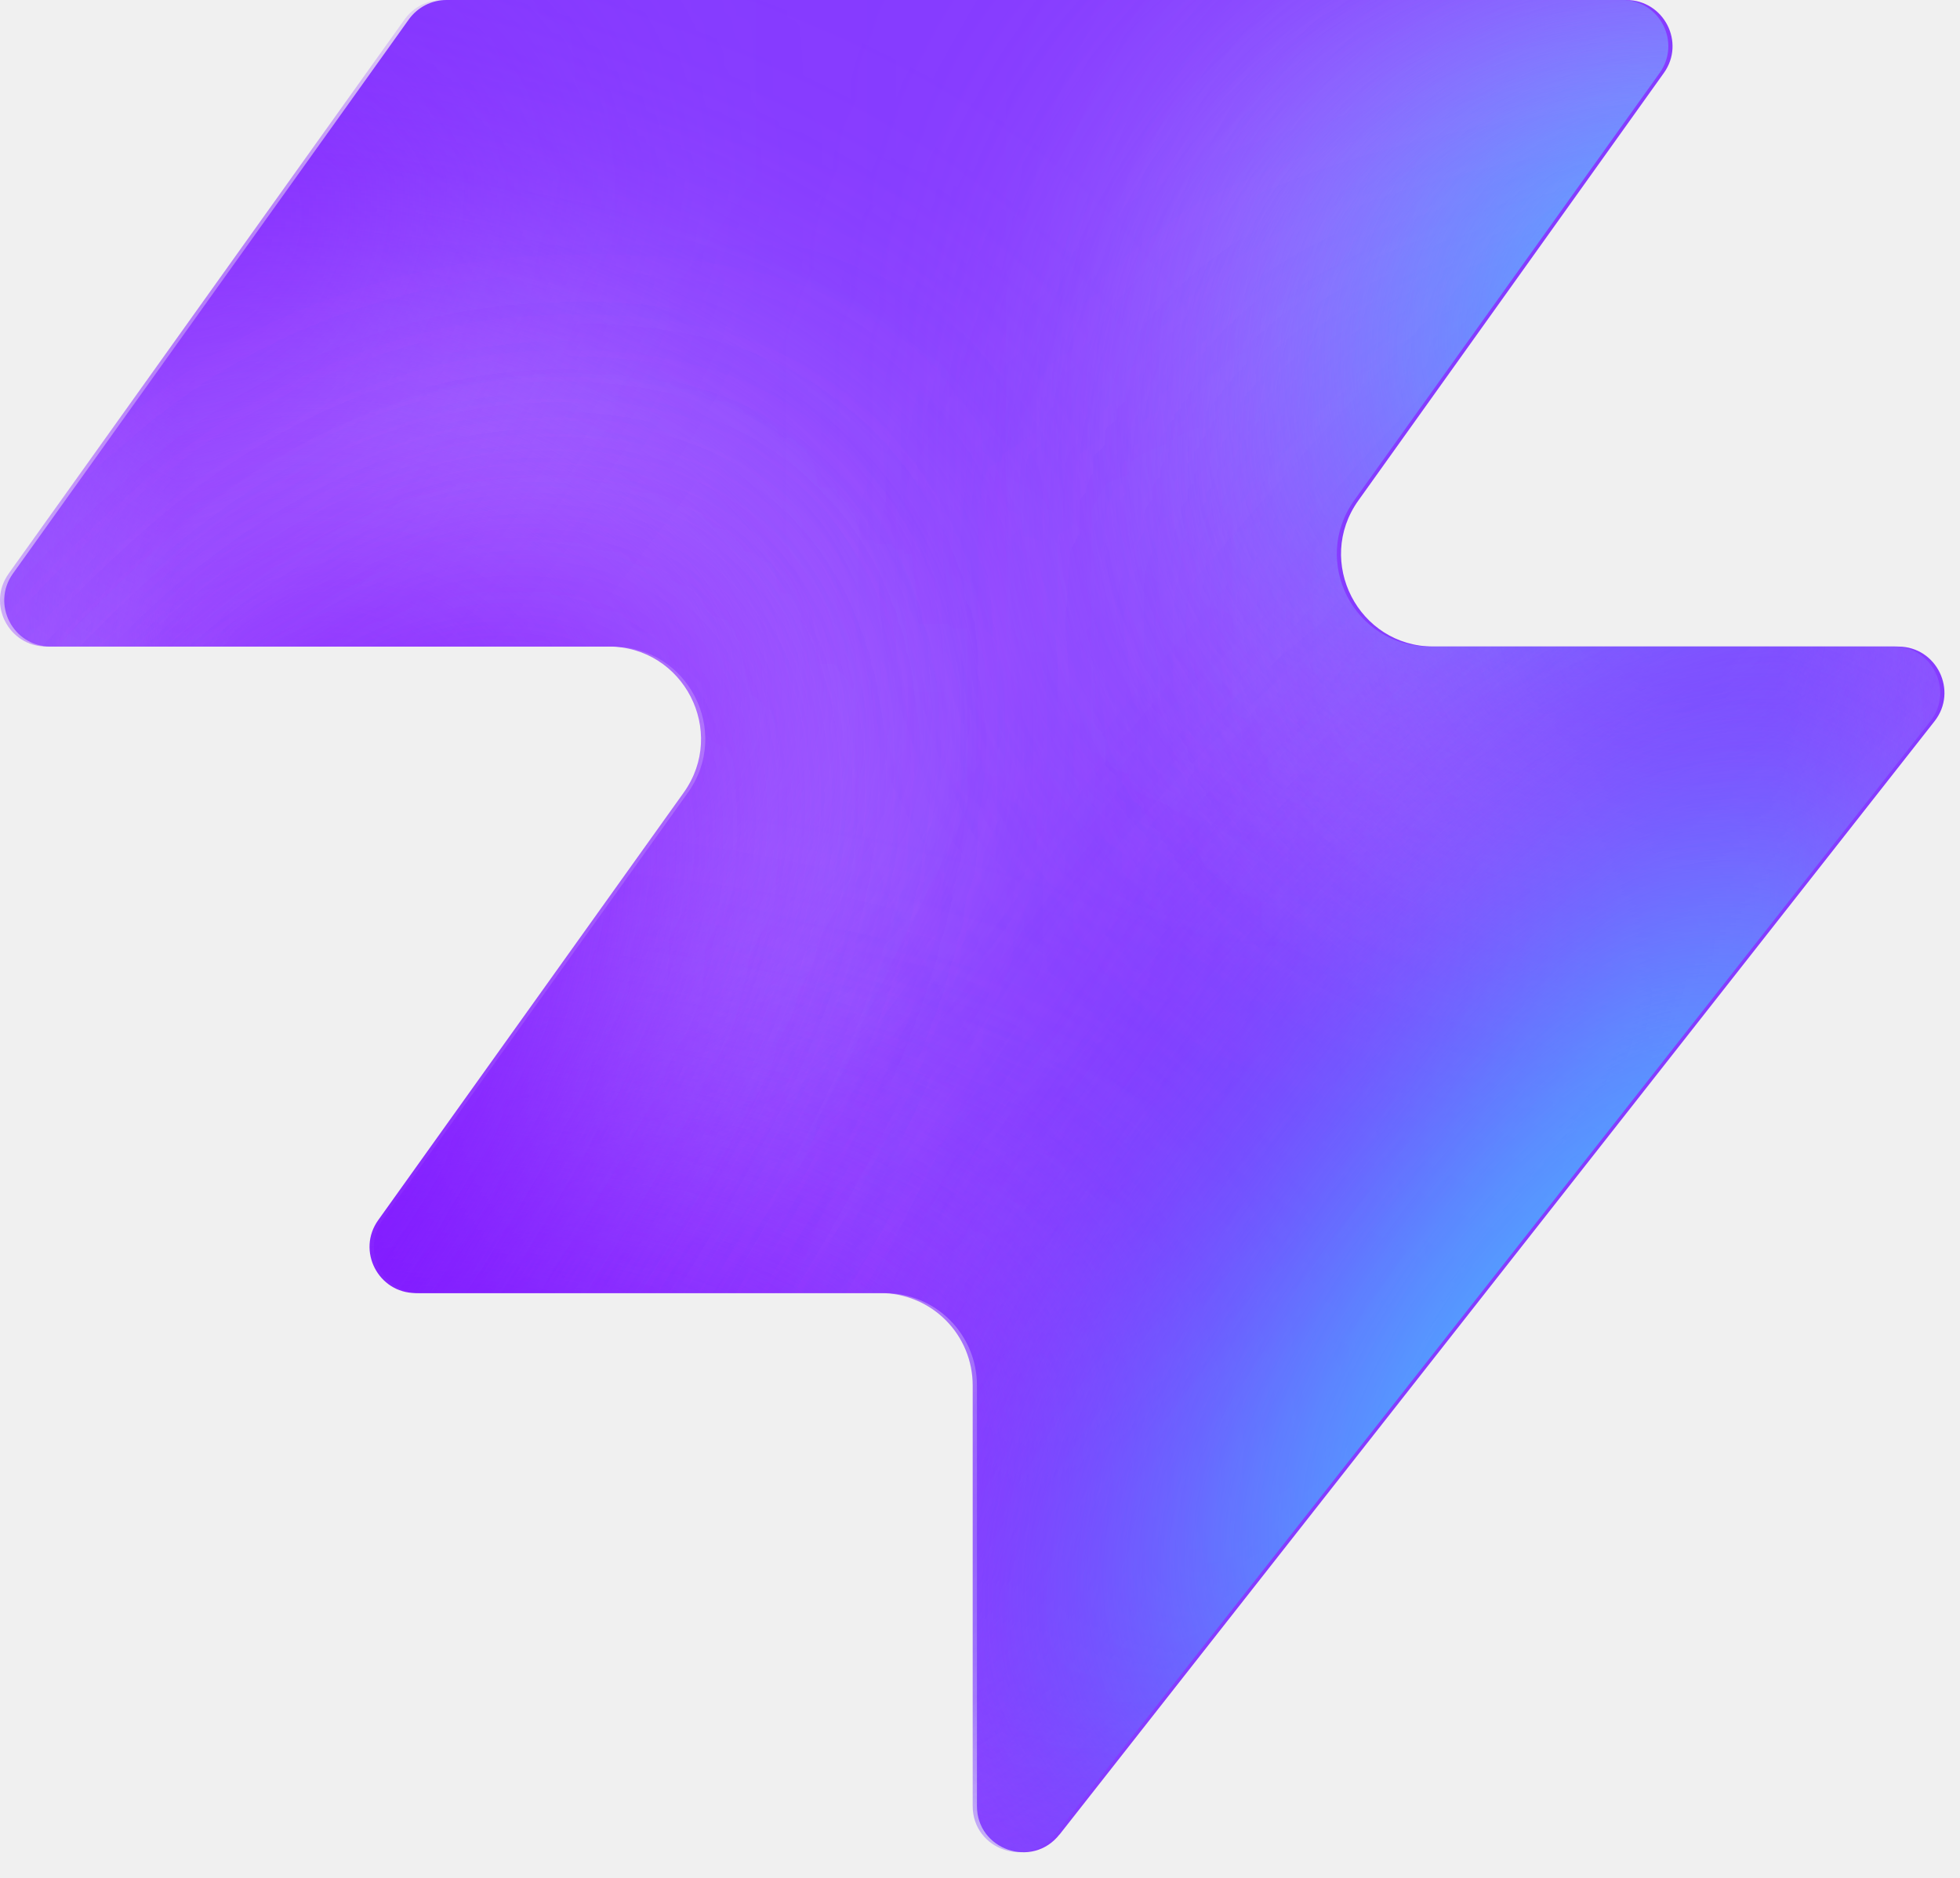
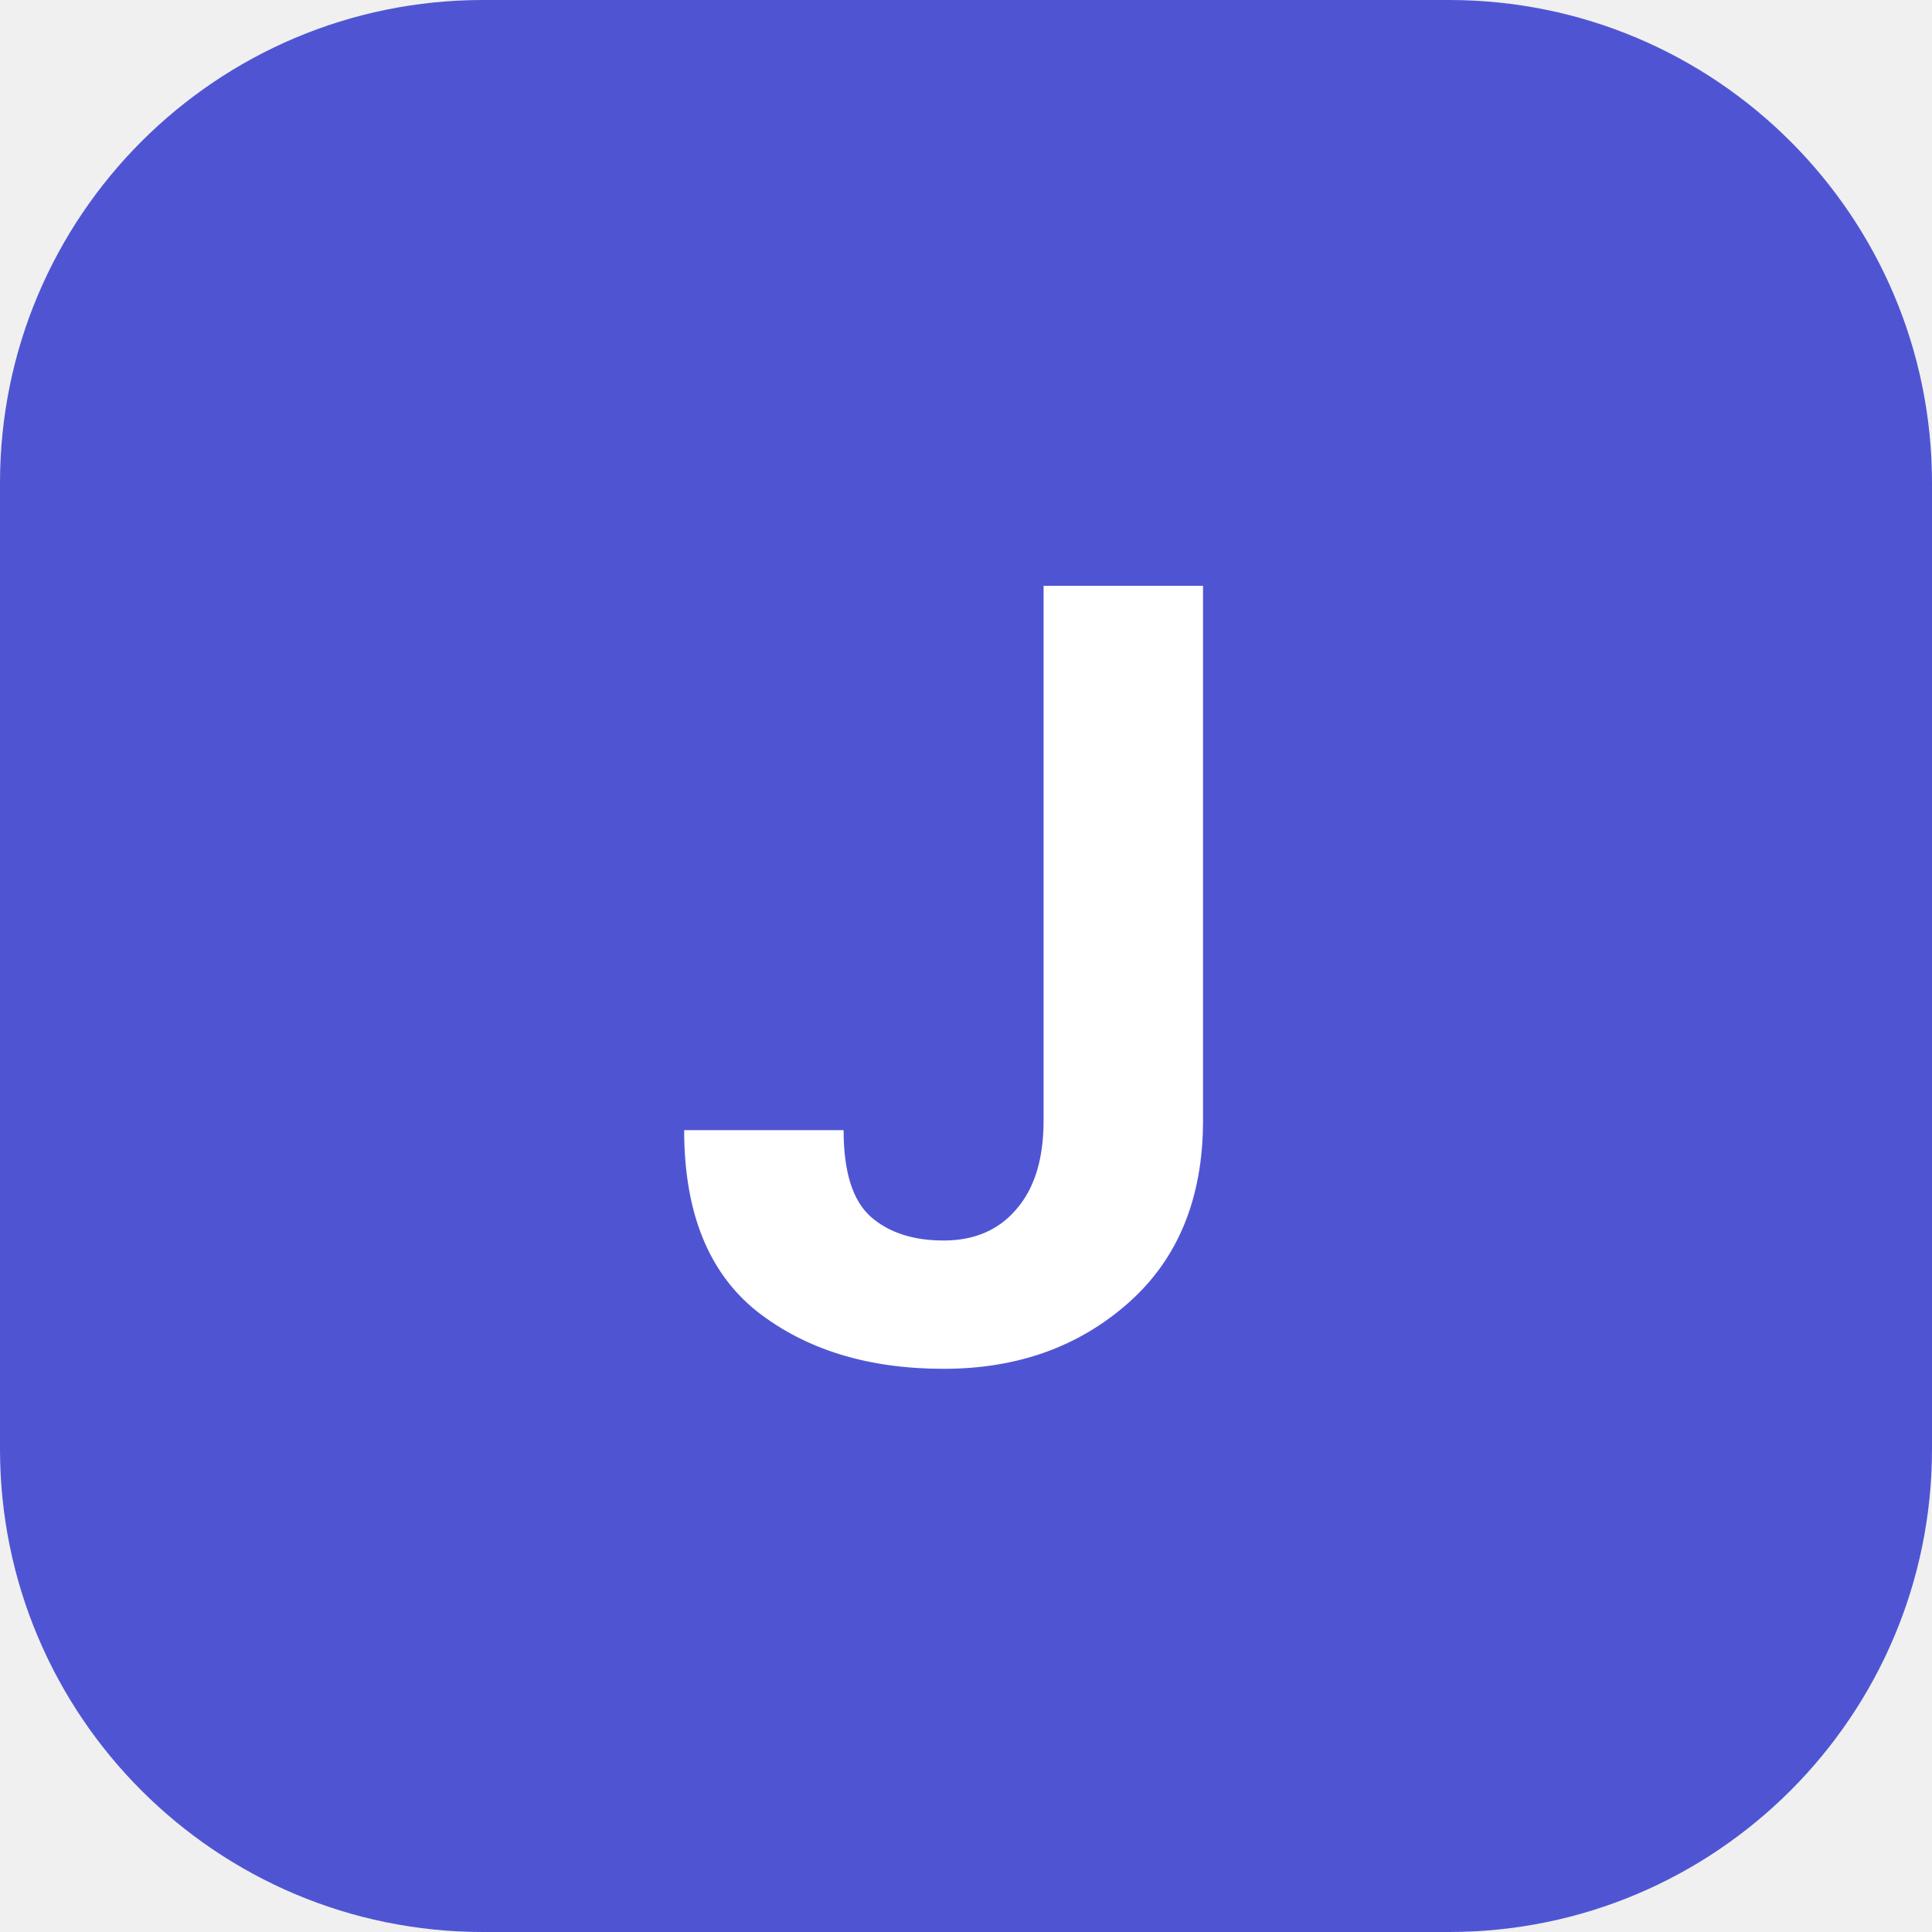
- <svg xmlns="http://www.w3.org/2000/svg" width="48" height="46" fill="none" viewBox="0 0 48 46">
-   <path fill="#863bff" d="M25.946 44.938c-.664.845-2.021.375-2.021-.698V33.937a2.26 2.26 0 0 0-2.262-2.262H10.287c-.92 0-1.456-1.04-.92-1.788l7.48-10.471c1.07-1.497 0-3.578-1.842-3.578H1.237c-.92 0-1.456-1.04-.92-1.788L10.013.474c.214-.297.556-.474.92-.474h28.894c.92 0 1.456 1.04.92 1.788l-7.48 10.471c-1.07 1.498 0 3.579 1.842 3.579h11.377c.943 0 1.473 1.088.89 1.83L25.947 44.94z" style="fill:#863bff;fill:color(display-p3 .525 .23 1);fill-opacity:1" />
-   <mask id="a" width="48" height="46" x="0" y="0" maskUnits="userSpaceOnUse" style="mask-type:alpha">
-     <path fill="#000" d="M25.842 44.938c-.664.844-2.021.375-2.021-.698V33.937a2.26 2.26 0 0 0-2.262-2.262H10.183c-.92 0-1.456-1.04-.92-1.788l7.48-10.471c1.07-1.498 0-3.579-1.842-3.579H1.133c-.92 0-1.456-1.04-.92-1.787L9.91.473c.214-.297.556-.474.92-.474h28.894c.92 0 1.456 1.04.92 1.788l-7.48 10.471c-1.07 1.498 0 3.578 1.842 3.578h11.377c.943 0 1.473 1.088.89 1.832L25.843 44.94z" style="fill:#000;fill-opacity:1" />
-   </mask>
-   <g mask="url(#a)">
-     <g filter="url(#b)">
-       <ellipse cx="5.508" cy="14.704" fill="#ede6ff" rx="5.508" ry="14.704" style="fill:#ede6ff;fill:color(display-p3 .927 .903 1);fill-opacity:1" transform="matrix(.00324 1 1 -.00324 -4.47 31.516)" />
-     </g>
-     <g filter="url(#c)">
-       <ellipse cx="10.399" cy="29.851" fill="#ede6ff" rx="10.399" ry="29.851" style="fill:#ede6ff;fill:color(display-p3 .927 .903 1);fill-opacity:1" transform="matrix(.00324 1 1 -.00324 -39.328 7.883)" />
-     </g>
-     <g filter="url(#d)">
-       <ellipse cx="5.508" cy="30.487" fill="#7e14ff" rx="5.508" ry="30.487" style="fill:#7e14ff;fill:color(display-p3 .492 .077 1);fill-opacity:1" transform="rotate(89.814 -25.913 -14.639)scale(1 -1)" />
-     </g>
-     <g filter="url(#e)">
-       <ellipse cx="5.508" cy="30.599" fill="#7e14ff" rx="5.508" ry="30.599" style="fill:#7e14ff;fill:color(display-p3 .492 .077 1);fill-opacity:1" transform="rotate(89.814 -32.644 -3.334)scale(1 -1)" />
-     </g>
-     <g filter="url(#f)">
-       <ellipse cx="5.508" cy="30.599" fill="#7e14ff" rx="5.508" ry="30.599" style="fill:#7e14ff;fill:color(display-p3 .492 .077 1);fill-opacity:1" transform="matrix(.00324 1 1 -.00324 -34.34 30.47)" />
-     </g>
-     <g filter="url(#g)">
-       <ellipse cx="14.072" cy="22.078" fill="#ede6ff" rx="14.072" ry="22.078" style="fill:#ede6ff;fill:color(display-p3 .927 .903 1);fill-opacity:1" transform="rotate(93.35 24.506 48.493)scale(-1 1)" />
-     </g>
-     <g filter="url(#h)">
-       <ellipse cx="3.47" cy="21.501" fill="#7e14ff" rx="3.47" ry="21.501" style="fill:#7e14ff;fill:color(display-p3 .492 .077 1);fill-opacity:1" transform="rotate(89.009 28.708 47.59)scale(-1 1)" />
-     </g>
-     <g filter="url(#i)">
-       <ellipse cx="3.47" cy="21.501" fill="#7e14ff" rx="3.47" ry="21.501" style="fill:#7e14ff;fill:color(display-p3 .492 .077 1);fill-opacity:1" transform="rotate(89.009 28.708 47.59)scale(-1 1)" />
-     </g>
-     <g filter="url(#j)">
-       <ellipse cx=".387" cy="8.972" fill="#7e14ff" rx="4.407" ry="29.108" style="fill:#7e14ff;fill:color(display-p3 .492 .077 1);fill-opacity:1" transform="rotate(39.51 .387 8.972)" />
-     </g>
-     <g filter="url(#k)">
-       <ellipse cx="47.523" cy="-6.092" fill="#7e14ff" rx="4.407" ry="29.108" style="fill:#7e14ff;fill:color(display-p3 .492 .077 1);fill-opacity:1" transform="rotate(37.892 47.523 -6.092)" />
-     </g>
-     <g filter="url(#l)">
-       <ellipse cx="41.412" cy="6.333" fill="#47bfff" rx="5.971" ry="9.665" style="fill:#47bfff;fill:color(display-p3 .28 .748 1);fill-opacity:1" transform="rotate(37.892 41.412 6.333)" />
-     </g>
-     <g filter="url(#m)">
-       <ellipse cx="-1.879" cy="38.332" fill="#7e14ff" rx="4.407" ry="29.108" style="fill:#7e14ff;fill:color(display-p3 .492 .077 1);fill-opacity:1" transform="rotate(37.892 -1.88 38.332)" />
-     </g>
-     <g filter="url(#n)">
-       <ellipse cx="-1.879" cy="38.332" fill="#7e14ff" rx="4.407" ry="29.108" style="fill:#7e14ff;fill:color(display-p3 .492 .077 1);fill-opacity:1" transform="rotate(37.892 -1.88 38.332)" />
-     </g>
-     <g filter="url(#o)">
-       <ellipse cx="35.651" cy="29.907" fill="#7e14ff" rx="4.407" ry="29.108" style="fill:#7e14ff;fill:color(display-p3 .492 .077 1);fill-opacity:1" transform="rotate(37.892 35.651 29.907)" />
-     </g>
-     <g filter="url(#p)">
-       <ellipse cx="38.418" cy="32.4" fill="#47bfff" rx="5.971" ry="15.297" style="fill:#47bfff;fill:color(display-p3 .28 .748 1);fill-opacity:1" transform="rotate(37.892 38.418 32.4)" />
-     </g>
-   </g>
-   <defs>
-     <filter id="b" width="60.045" height="41.654" x="-19.77" y="16.149" color-interpolation-filters="sRGB" filterUnits="userSpaceOnUse">
-       <feFlood flood-opacity="0" result="BackgroundImageFix" />
-       <feBlend in="SourceGraphic" in2="BackgroundImageFix" result="shape" />
-       <feGaussianBlur result="effect1_foregroundBlur_2002_17158" stdDeviation="7.659" />
-     </filter>
-     <filter id="c" width="90.34" height="51.437" x="-54.613" y="-7.533" color-interpolation-filters="sRGB" filterUnits="userSpaceOnUse">
-       <feFlood flood-opacity="0" result="BackgroundImageFix" />
-       <feBlend in="SourceGraphic" in2="BackgroundImageFix" result="shape" />
-       <feGaussianBlur result="effect1_foregroundBlur_2002_17158" stdDeviation="7.659" />
-     </filter>
-     <filter id="d" width="79.355" height="29.4" x="-49.64" y="2.03" color-interpolation-filters="sRGB" filterUnits="userSpaceOnUse">
-       <feFlood flood-opacity="0" result="BackgroundImageFix" />
-       <feBlend in="SourceGraphic" in2="BackgroundImageFix" result="shape" />
-       <feGaussianBlur result="effect1_foregroundBlur_2002_17158" stdDeviation="4.596" />
-     </filter>
-     <filter id="e" width="79.579" height="29.4" x="-45.045" y="20.029" color-interpolation-filters="sRGB" filterUnits="userSpaceOnUse">
-       <feFlood flood-opacity="0" result="BackgroundImageFix" />
-       <feBlend in="SourceGraphic" in2="BackgroundImageFix" result="shape" />
-       <feGaussianBlur result="effect1_foregroundBlur_2002_17158" stdDeviation="4.596" />
-     </filter>
-     <filter id="f" width="79.579" height="29.4" x="-43.513" y="21.178" color-interpolation-filters="sRGB" filterUnits="userSpaceOnUse">
-       <feFlood flood-opacity="0" result="BackgroundImageFix" />
-       <feBlend in="SourceGraphic" in2="BackgroundImageFix" result="shape" />
-       <feGaussianBlur result="effect1_foregroundBlur_2002_17158" stdDeviation="4.596" />
-     </filter>
-     <filter id="g" width="74.749" height="58.852" x="15.756" y="-17.901" color-interpolation-filters="sRGB" filterUnits="userSpaceOnUse">
-       <feFlood flood-opacity="0" result="BackgroundImageFix" />
-       <feBlend in="SourceGraphic" in2="BackgroundImageFix" result="shape" />
-       <feGaussianBlur result="effect1_foregroundBlur_2002_17158" stdDeviation="7.659" />
-     </filter>
-     <filter id="h" width="61.377" height="25.362" x="23.548" y="2.284" color-interpolation-filters="sRGB" filterUnits="userSpaceOnUse">
-       <feFlood flood-opacity="0" result="BackgroundImageFix" />
-       <feBlend in="SourceGraphic" in2="BackgroundImageFix" result="shape" />
-       <feGaussianBlur result="effect1_foregroundBlur_2002_17158" stdDeviation="4.596" />
-     </filter>
-     <filter id="i" width="61.377" height="25.362" x="23.548" y="2.284" color-interpolation-filters="sRGB" filterUnits="userSpaceOnUse">
-       <feFlood flood-opacity="0" result="BackgroundImageFix" />
-       <feBlend in="SourceGraphic" in2="BackgroundImageFix" result="shape" />
-       <feGaussianBlur result="effect1_foregroundBlur_2002_17158" stdDeviation="4.596" />
-     </filter>
-     <filter id="j" width="56.045" height="63.649" x="-27.636" y="-22.853" color-interpolation-filters="sRGB" filterUnits="userSpaceOnUse">
-       <feFlood flood-opacity="0" result="BackgroundImageFix" />
-       <feBlend in="SourceGraphic" in2="BackgroundImageFix" result="shape" />
-       <feGaussianBlur result="effect1_foregroundBlur_2002_17158" stdDeviation="4.596" />
-     </filter>
-     <filter id="k" width="54.814" height="64.646" x="20.116" y="-38.415" color-interpolation-filters="sRGB" filterUnits="userSpaceOnUse">
-       <feFlood flood-opacity="0" result="BackgroundImageFix" />
-       <feBlend in="SourceGraphic" in2="BackgroundImageFix" result="shape" />
-       <feGaussianBlur result="effect1_foregroundBlur_2002_17158" stdDeviation="4.596" />
-     </filter>
-     <filter id="l" width="33.541" height="35.313" x="24.641" y="-11.323" color-interpolation-filters="sRGB" filterUnits="userSpaceOnUse">
-       <feFlood flood-opacity="0" result="BackgroundImageFix" />
-       <feBlend in="SourceGraphic" in2="BackgroundImageFix" result="shape" />
-       <feGaussianBlur result="effect1_foregroundBlur_2002_17158" stdDeviation="4.596" />
-     </filter>
-     <filter id="m" width="54.814" height="64.646" x="-29.286" y="6.009" color-interpolation-filters="sRGB" filterUnits="userSpaceOnUse">
-       <feFlood flood-opacity="0" result="BackgroundImageFix" />
-       <feBlend in="SourceGraphic" in2="BackgroundImageFix" result="shape" />
-       <feGaussianBlur result="effect1_foregroundBlur_2002_17158" stdDeviation="4.596" />
-     </filter>
-     <filter id="n" width="54.814" height="64.646" x="-29.286" y="6.009" color-interpolation-filters="sRGB" filterUnits="userSpaceOnUse">
-       <feFlood flood-opacity="0" result="BackgroundImageFix" />
-       <feBlend in="SourceGraphic" in2="BackgroundImageFix" result="shape" />
-       <feGaussianBlur result="effect1_foregroundBlur_2002_17158" stdDeviation="4.596" />
-     </filter>
-     <filter id="o" width="54.814" height="64.646" x="8.244" y="-2.416" color-interpolation-filters="sRGB" filterUnits="userSpaceOnUse">
-       <feFlood flood-opacity="0" result="BackgroundImageFix" />
-       <feBlend in="SourceGraphic" in2="BackgroundImageFix" result="shape" />
-       <feGaussianBlur result="effect1_foregroundBlur_2002_17158" stdDeviation="4.596" />
-     </filter>
-     <filter id="p" width="39.409" height="43.623" x="18.713" y="10.588" color-interpolation-filters="sRGB" filterUnits="userSpaceOnUse">
-       <feFlood flood-opacity="0" result="BackgroundImageFix" />
-       <feBlend in="SourceGraphic" in2="BackgroundImageFix" result="shape" />
-       <feGaussianBlur result="effect1_foregroundBlur_2002_17158" stdDeviation="4.596" />
-     </filter>
-   </defs>
+ <svg xmlns="http://www.w3.org/2000/svg" viewBox="0 0 32 32">
+   <rect width="32" height="32" rx="8" fill="#4F55D2" />
+   <text x="16" y="22.5" text-anchor="middle" font-family="-apple-system, 'Segoe UI', Roboto, Arial, sans-serif" font-size="18" font-weight="650" fill="#FFFFFF">J</text>
</svg>
